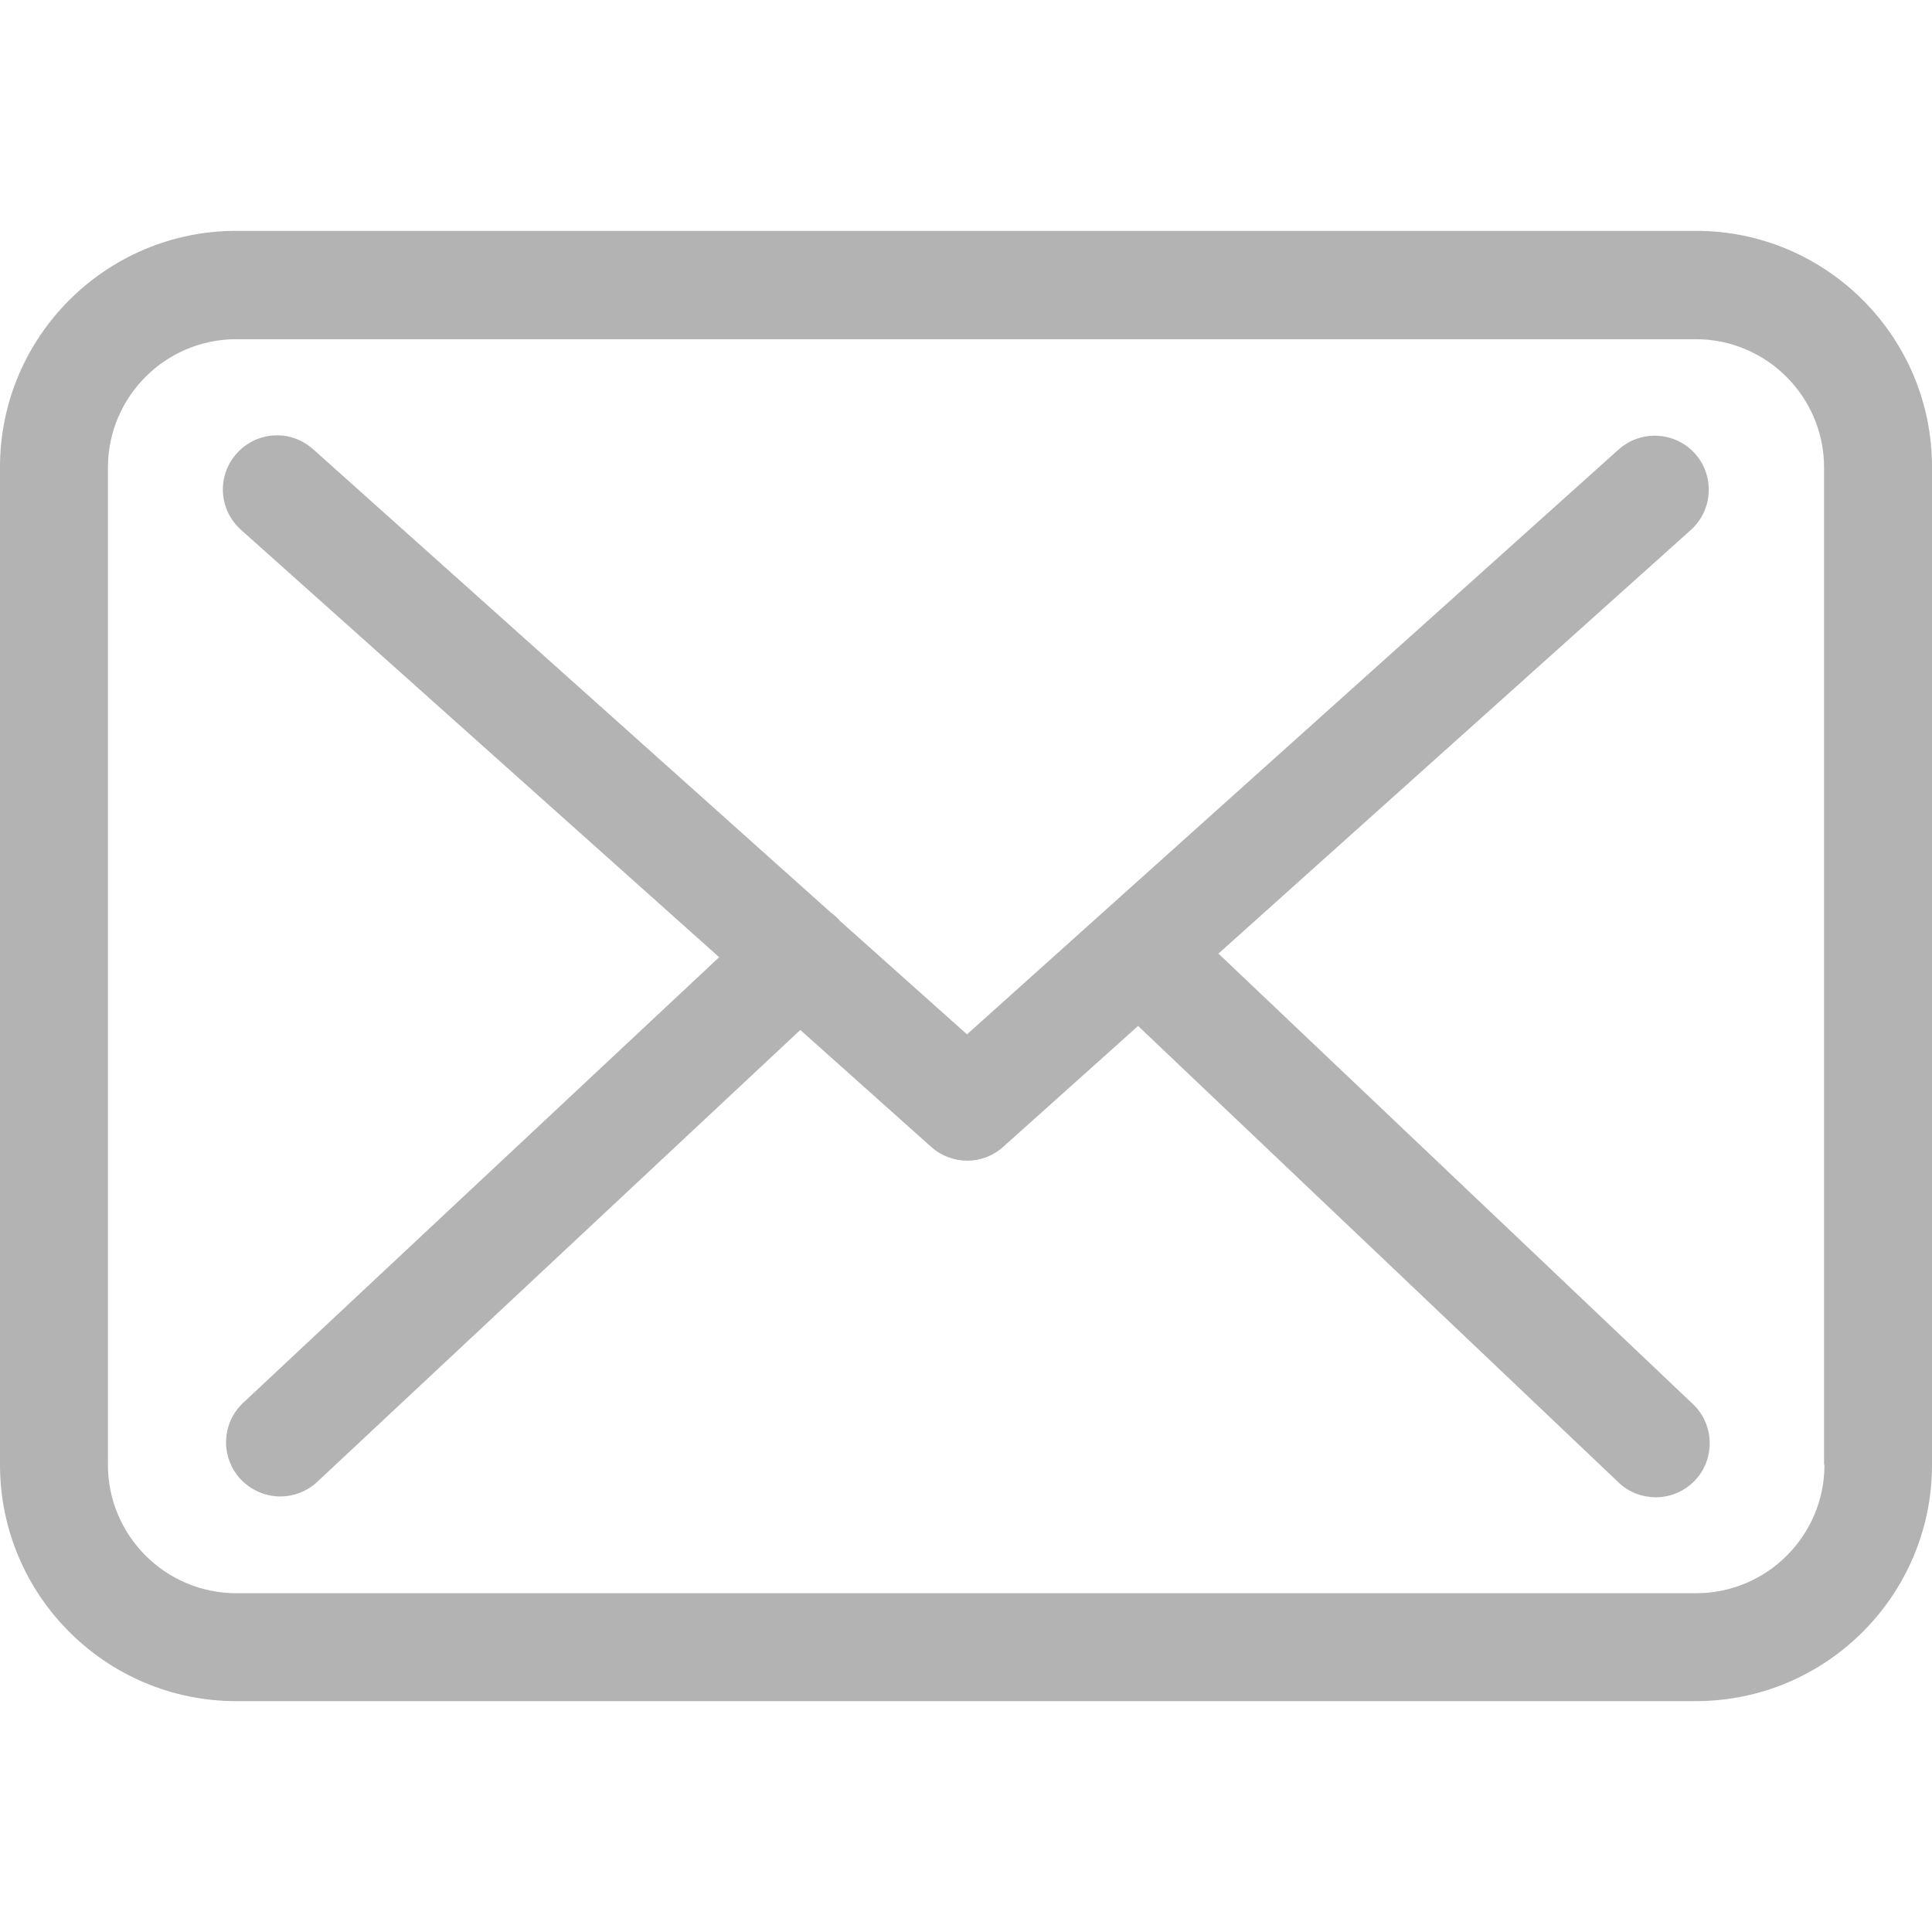
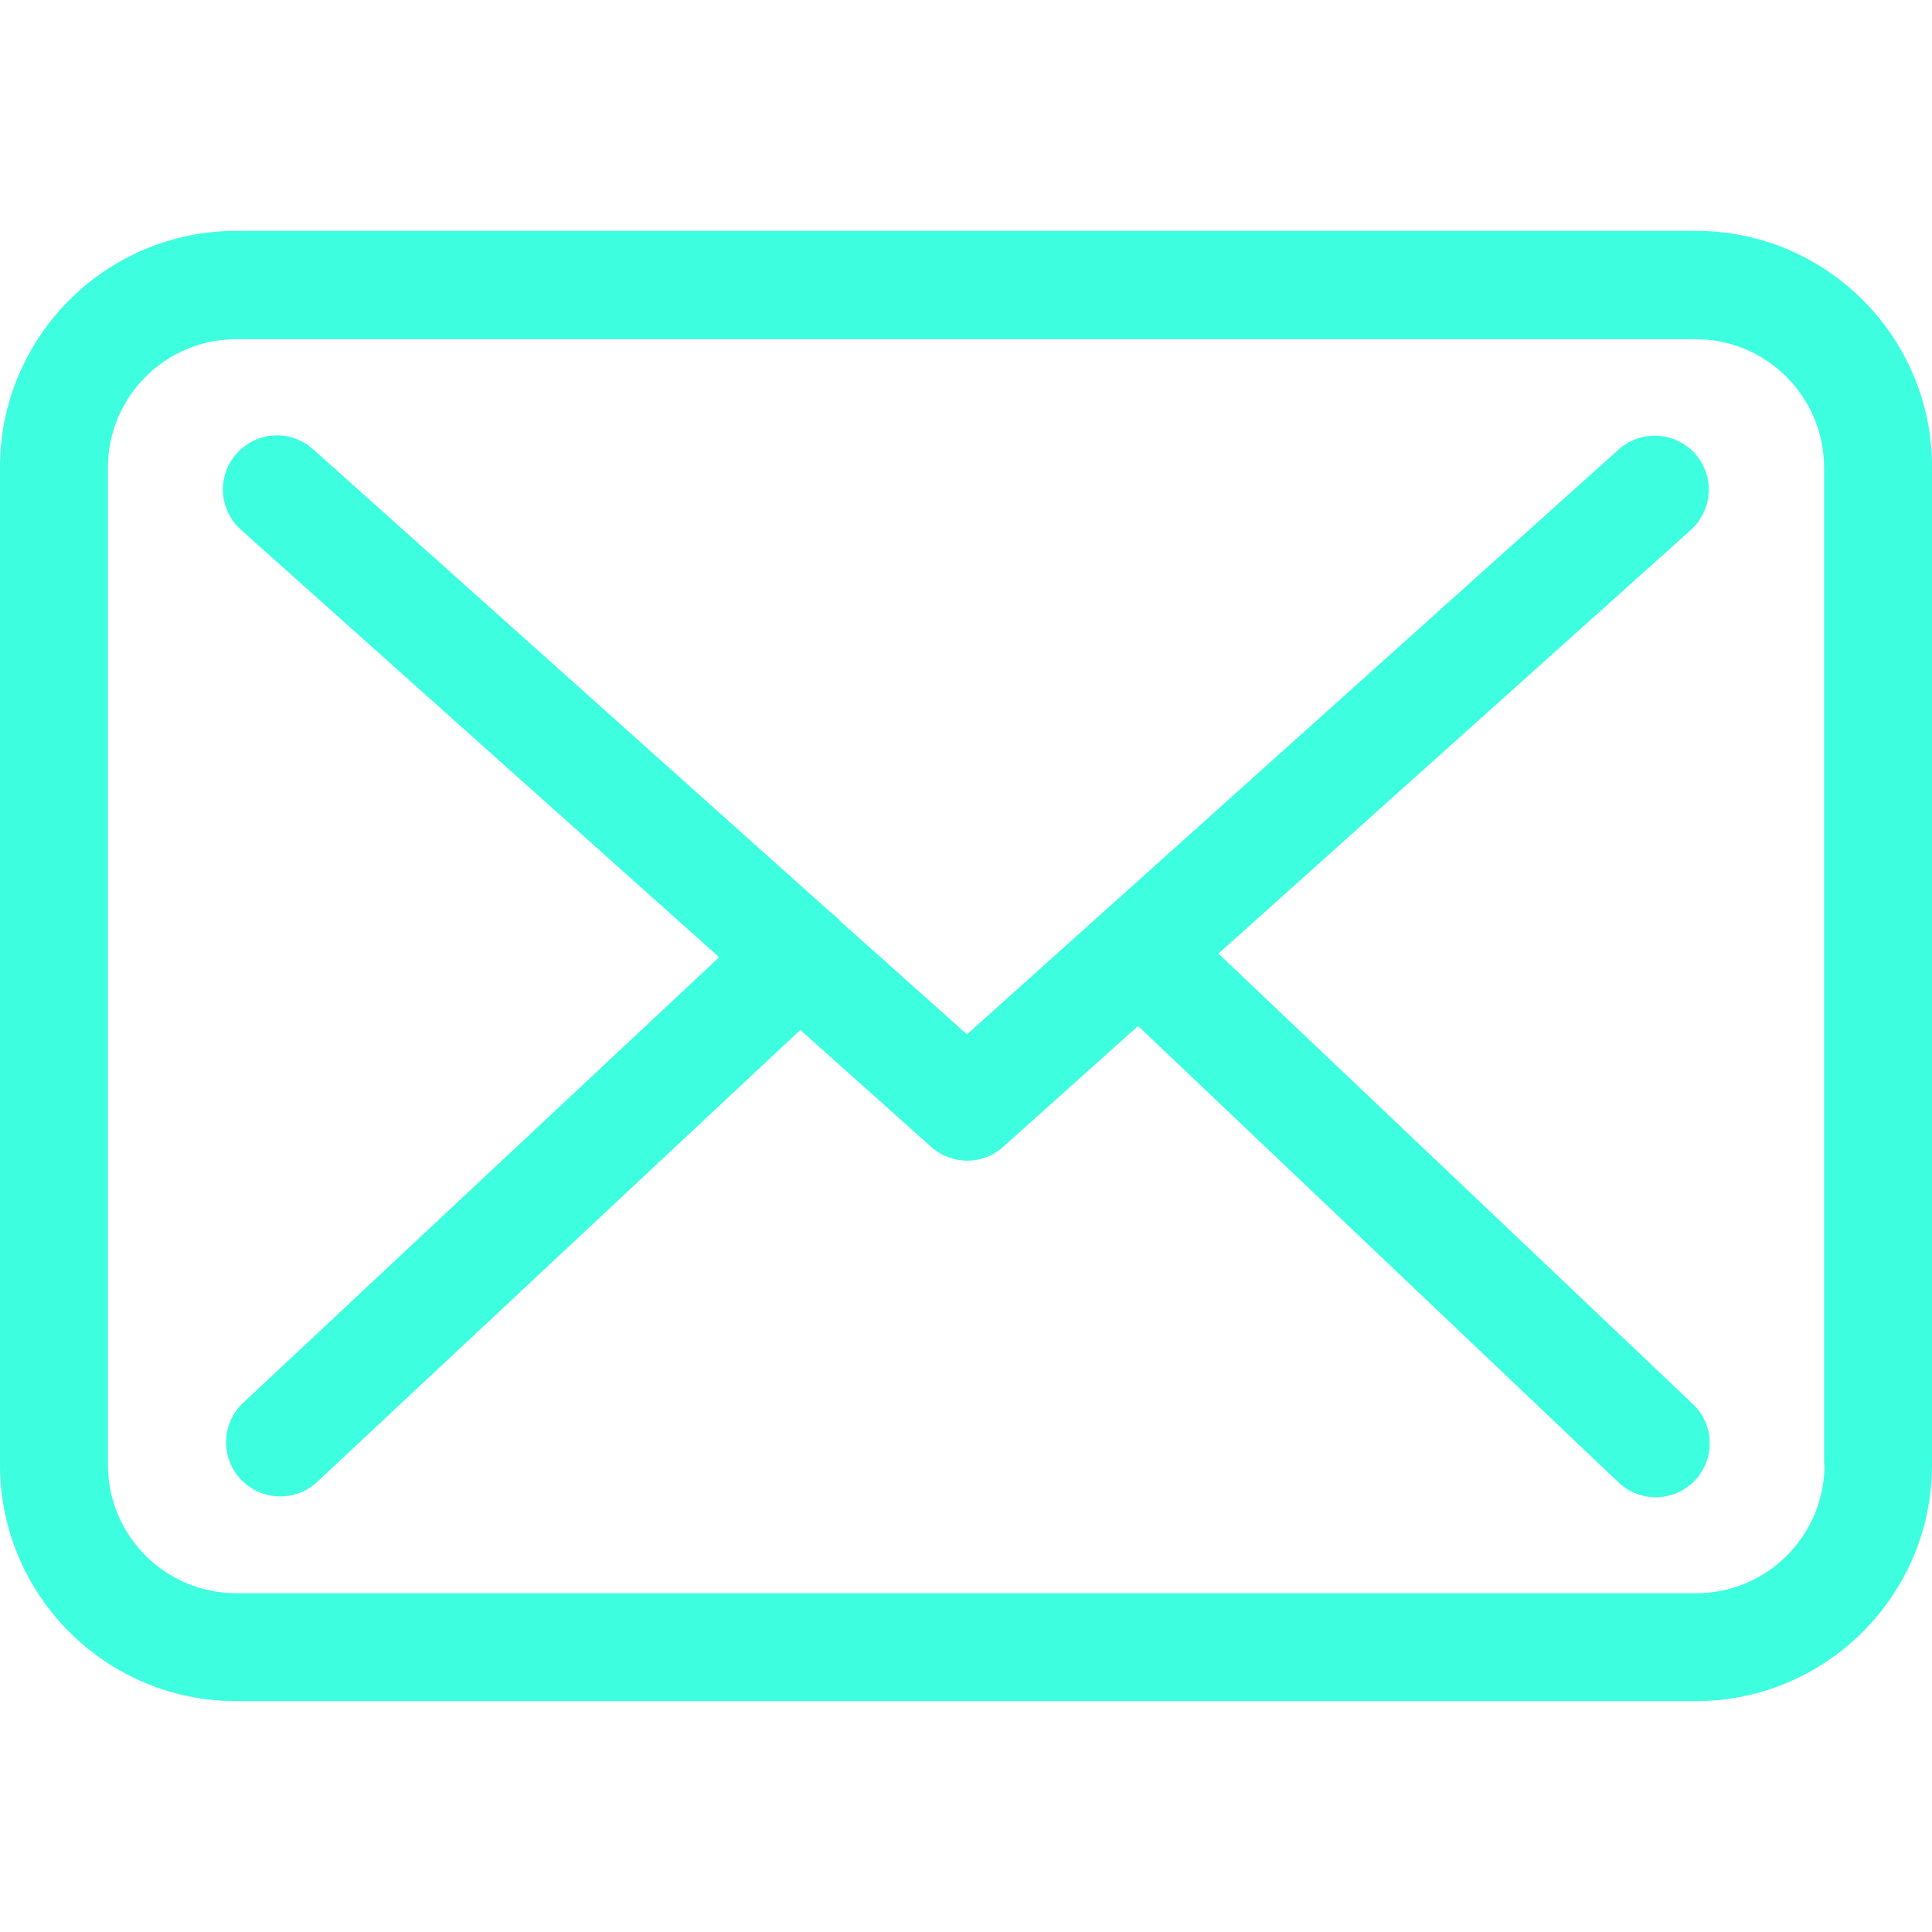
- <svg xmlns="http://www.w3.org/2000/svg" version="1.1" id="Capa_1" x="0px" y="0px" viewBox="0 0 483.3 483.3" fill="#b3b3b3" style="enable-background:new 0 0 483.3 483.3;" xml:space="preserve">
+ <svg xmlns="http://www.w3.org/2000/svg" version="1.1" id="Capa_1" x="0px" y="0px" viewBox="0 0 483.3 483.3" fill="#3dffe0" style="enable-background:new 0 0 483.3 483.3;" xml:space="preserve">
  <g>
    <g>
      <path d="M424.3,57.75H59.1c-32.6,0-59.1,26.5-59.1,59.1v249.6c0,32.6,26.5,59.1,59.1,59.1h365.1c32.6,0,59.1-26.5,59.1-59.1    v-249.5C483.4,84.35,456.9,57.75,424.3,57.75z M456.4,366.45c0,17.7-14.4,32.1-32.1,32.1H59.1c-17.7,0-32.1-14.4-32.1-32.1v-249.5    c0-17.7,14.4-32.1,32.1-32.1h365.1c17.7,0,32.1,14.4,32.1,32.1v249.5H456.4z" />
      <path d="M304.8,238.55l118.2-106c5.5-5,6-13.5,1-19.1c-5-5.5-13.5-6-19.1-1l-163,146.3l-31.8-28.4c-0.1-0.1-0.2-0.2-0.2-0.3    c-0.7-0.7-1.4-1.3-2.2-1.9L78.3,112.35c-5.6-5-14.1-4.5-19.1,1.1c-5,5.6-4.5,14.1,1.1,19.1l119.6,106.9L60.8,350.95    c-5.4,5.1-5.7,13.6-0.6,19.1c2.7,2.8,6.3,4.3,9.9,4.3c3.3,0,6.6-1.2,9.2-3.6l120.9-113.1l32.8,29.3c2.6,2.3,5.8,3.4,9,3.4    c3.2,0,6.5-1.2,9-3.5l33.7-30.2l120.2,114.2c2.6,2.5,6,3.7,9.3,3.7c3.6,0,7.1-1.4,9.8-4.2c5.1-5.4,4.9-14-0.5-19.1L304.8,238.55z" />
    </g>
  </g>
  <g>
</g>
  <g>
</g>
  <g>
</g>
  <g>
</g>
  <g>
</g>
  <g>
</g>
  <g>
</g>
  <g>
</g>
  <g>
</g>
  <g>
</g>
  <g>
</g>
  <g>
</g>
  <g>
</g>
  <g>
</g>
  <g>
</g>
</svg>
